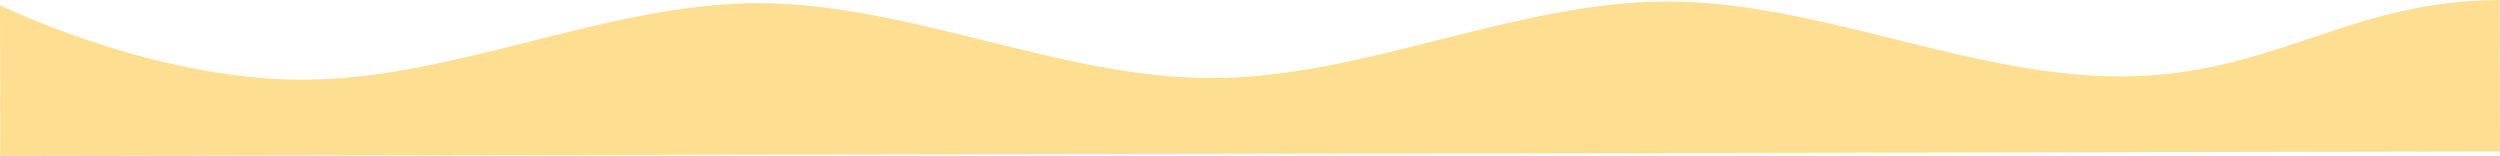
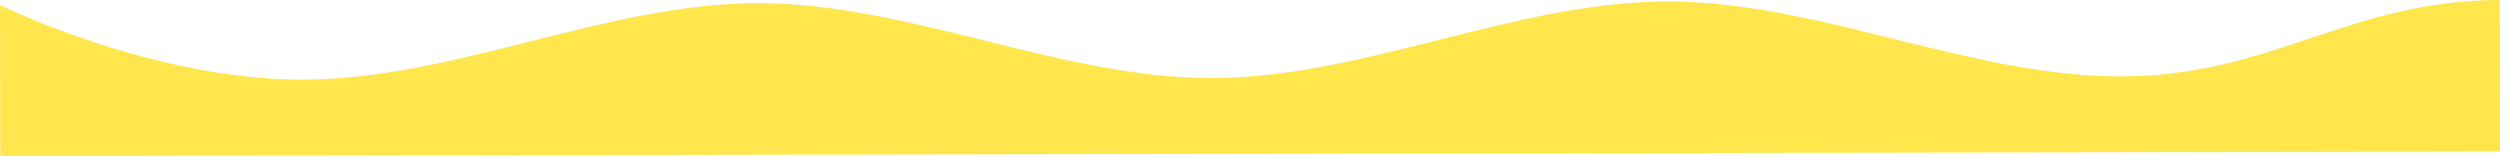
- <svg xmlns="http://www.w3.org/2000/svg" viewBox="0 0 2376.25 148.26">
-   <defs>
-     <style>.cls-1{fill:#fedf92;isolation:isolate;}</style>
-   </defs>
-   <g id="Calque_2" data-name="Calque 2">
-     <g id="Calque_1-2" data-name="Calque 1">
-       <path class="cls-1" d="M0,4.92S144.13,76,288.13,75.74,576,3.22,720,3s288.13,71.48,432.13,71.22S1440,1.68,1584,1.42s288.12,71.48,432.12,71.22S2232,.26,2376,0l.26,144L.26,148.26Z" />
+ <svg xmlns="http://www.w3.org/2000/svg" version="1.1" id="Calque_1" x="0px" y="0px" viewBox="0 0 2376.2 148.3" style="enable-background:new 0 0 2376.2 148.3;" xml:space="preserve">
+   <style type="text/css">
+ 	.st0{fill:#FFE64C;}
+ </style>
+   <g>
+     <g id="Calque_1-2">
+       <path class="st0" d="M0,4.9c0,0,144.1,71.1,288.1,70.8S576,3.2,720,3s288.1,71.5,432.1,71.2S1440,1.7,1584,1.4    s288.1,71.5,432.1,71.2S2232,0.3,2376,0l0.3,144l-2376,4.3L0,4.9z" />
    </g>
  </g>
</svg>
